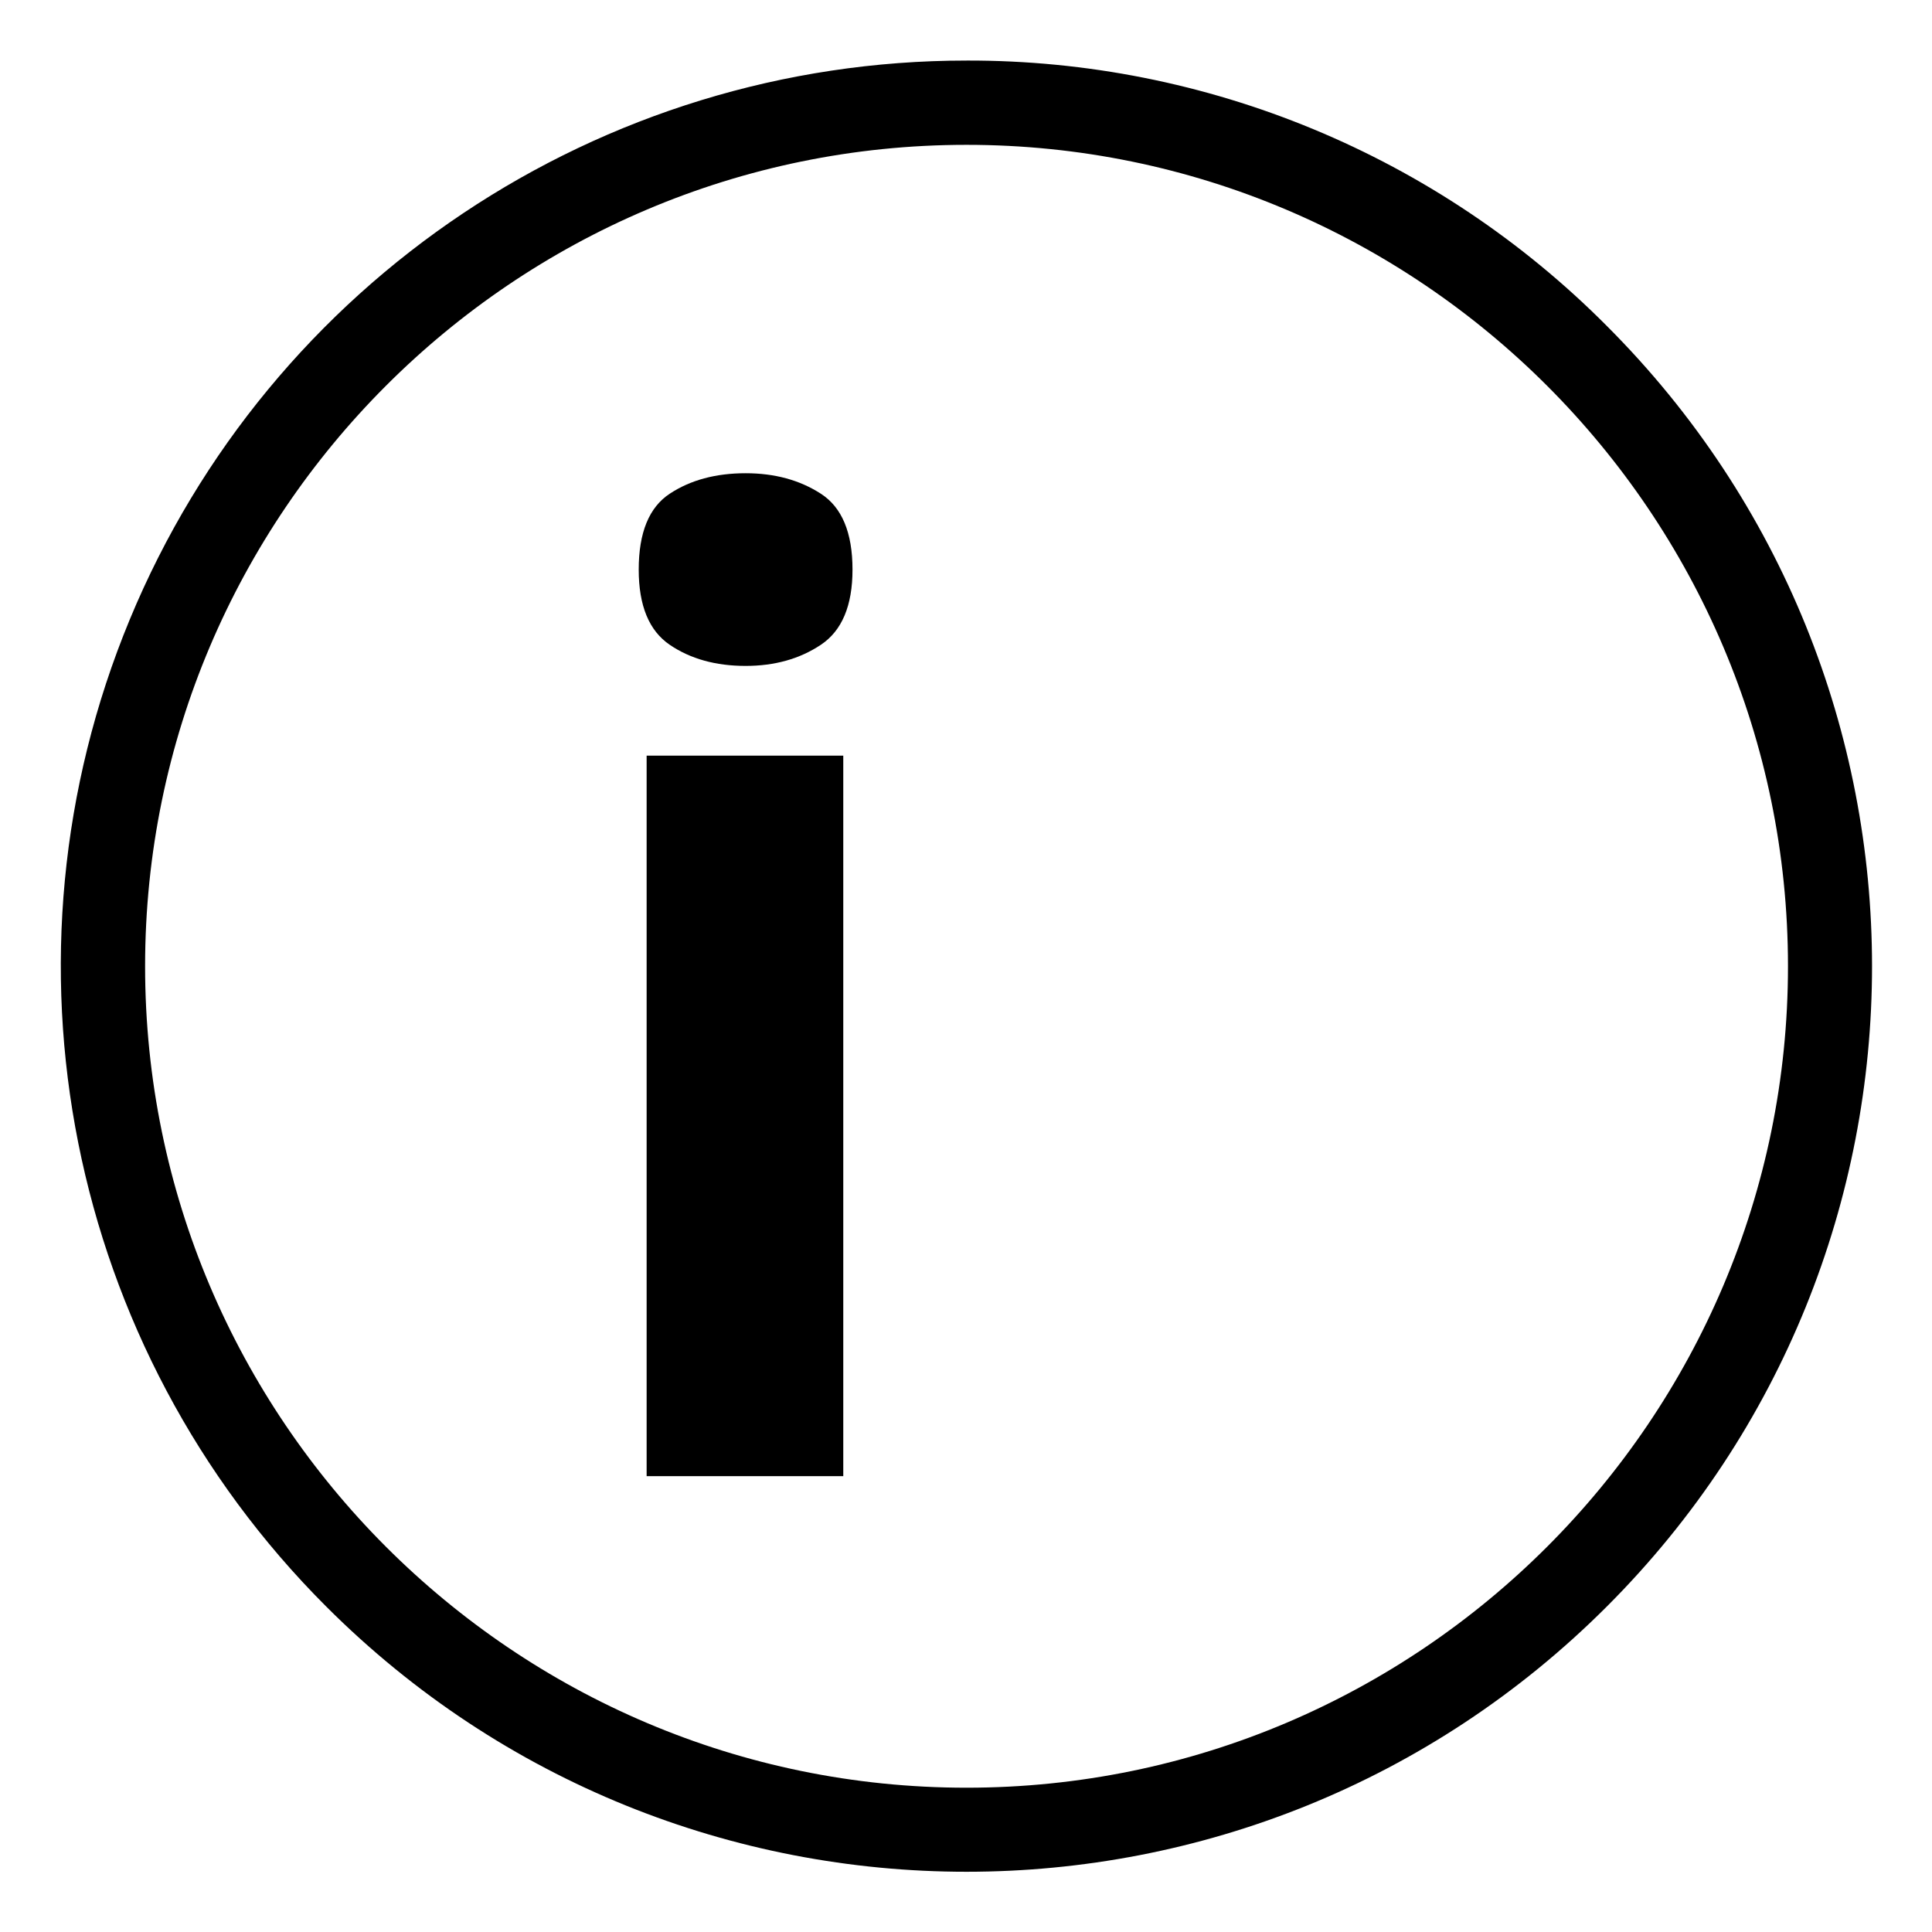
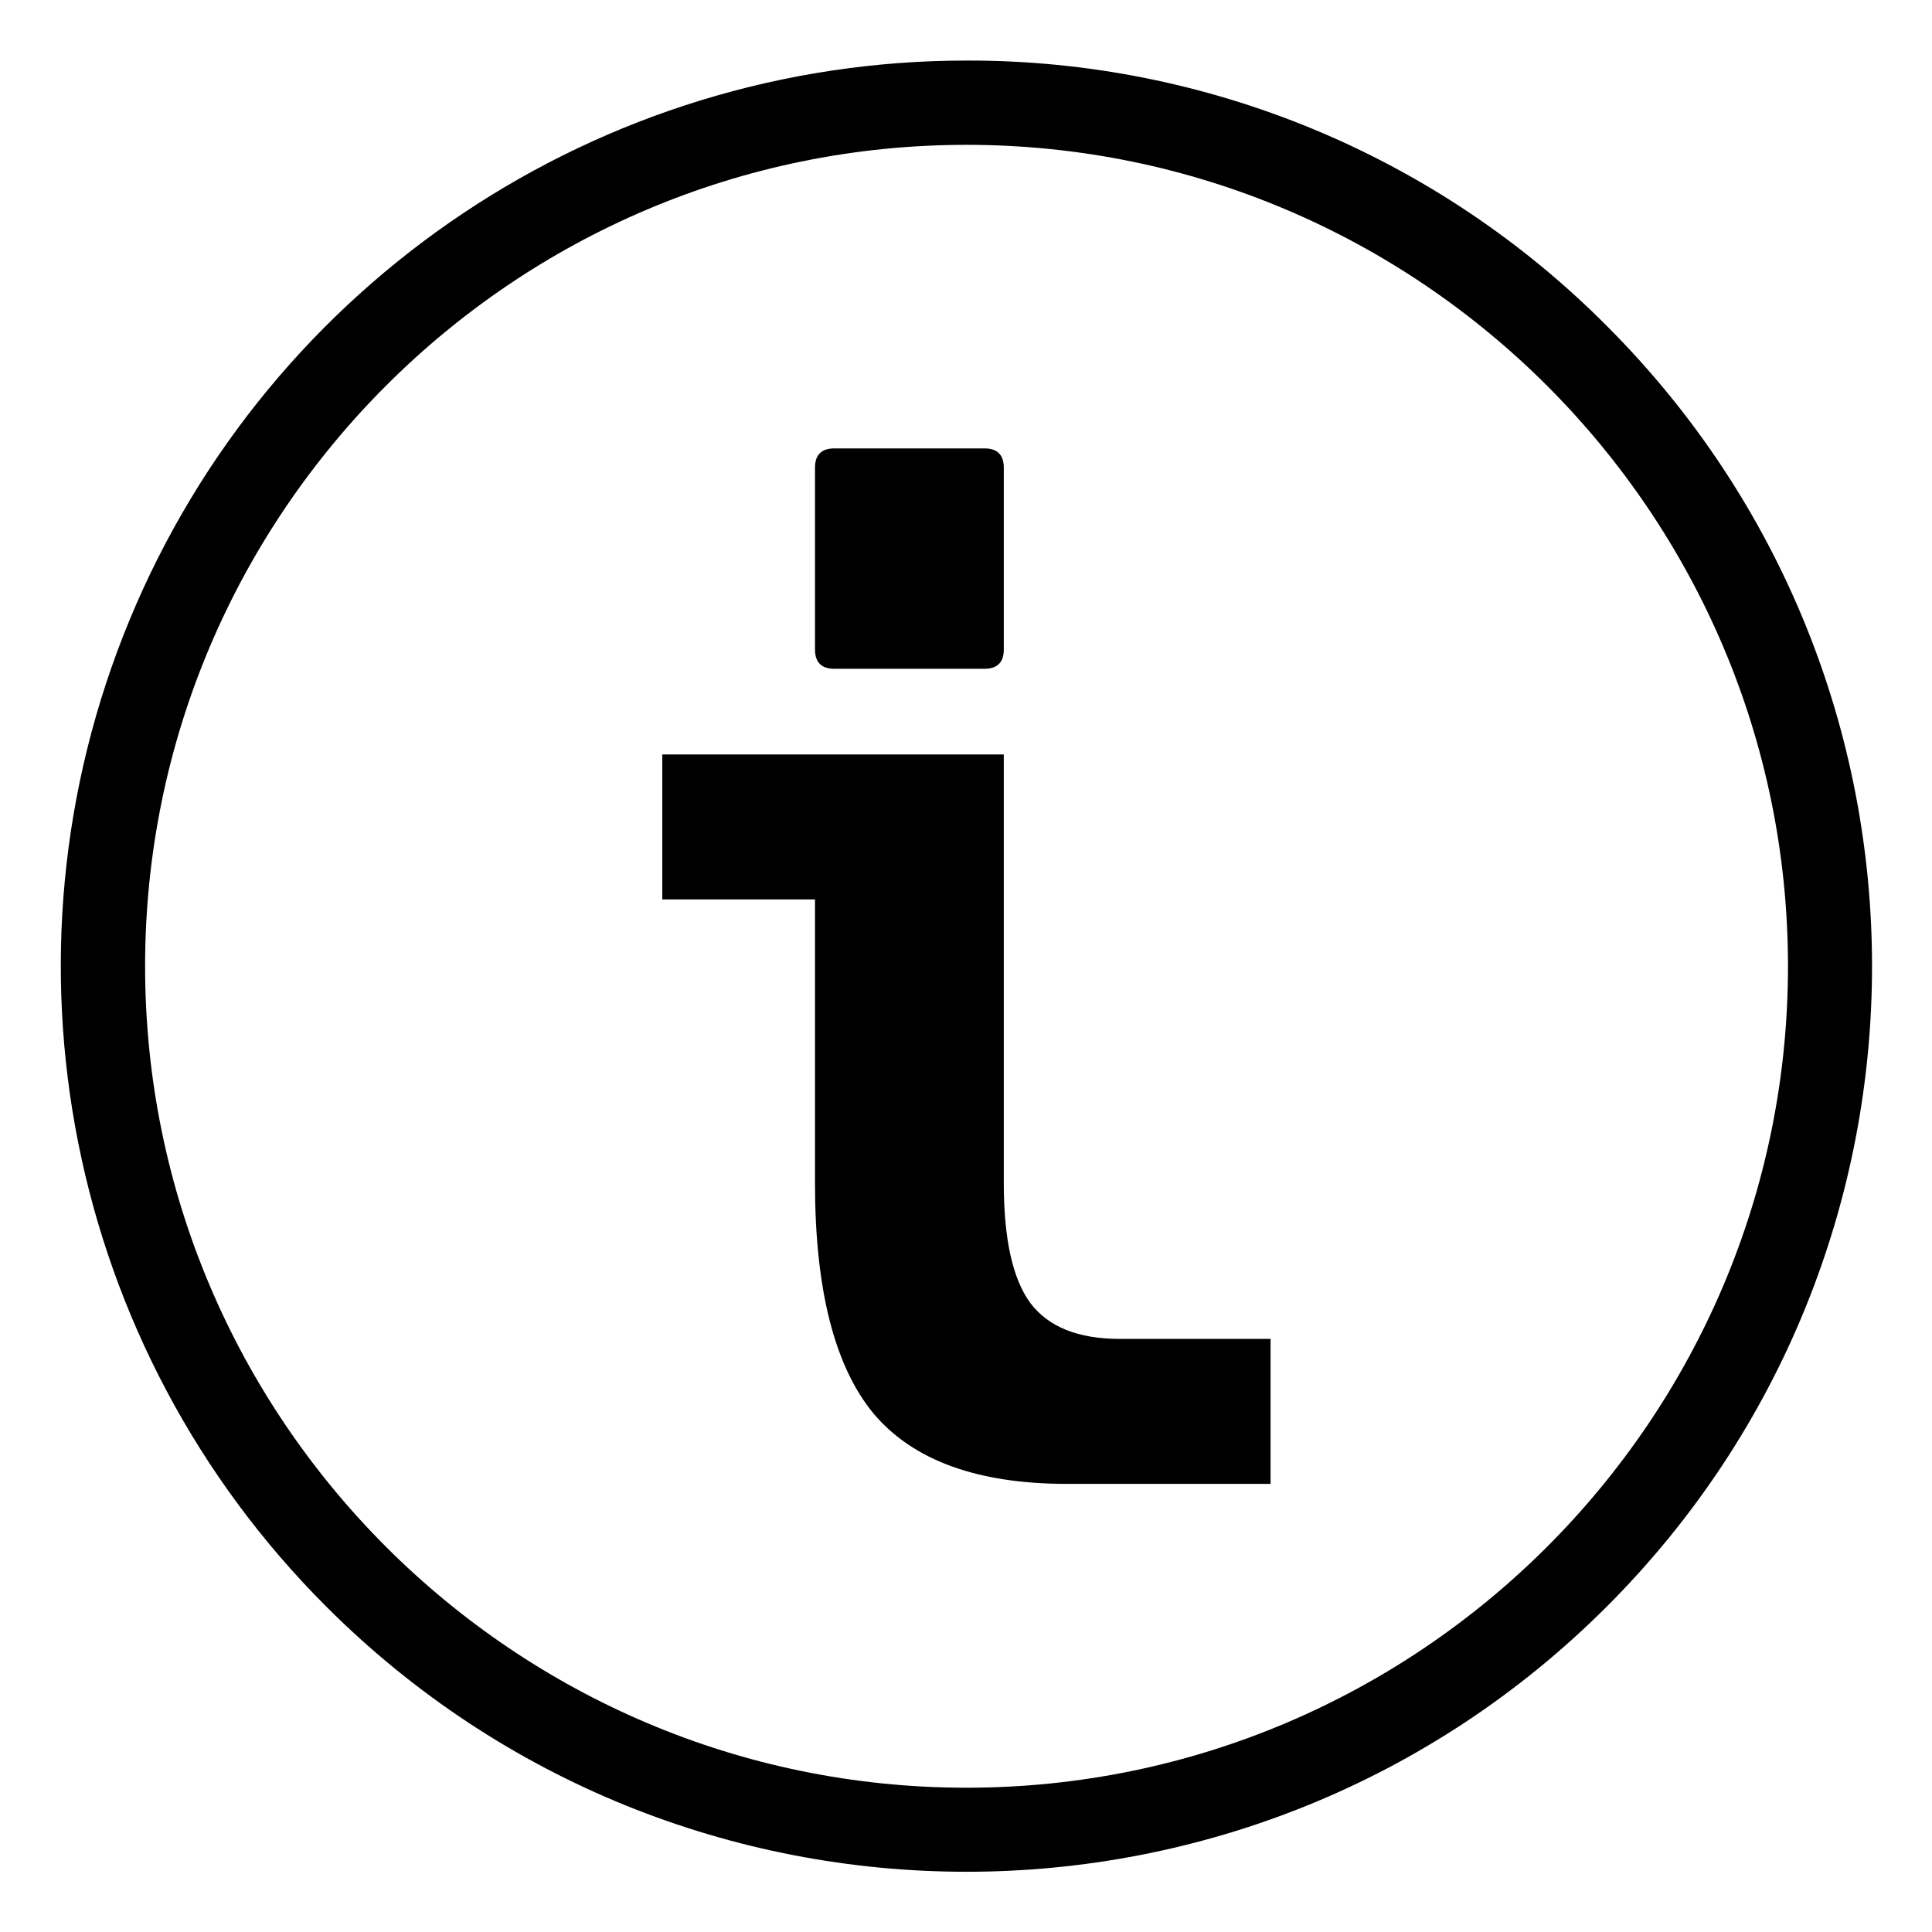
<svg xmlns="http://www.w3.org/2000/svg" width="572pt" height="572pt" version="1.1" viewBox="-18 -18 572.01 572">
  <path d="m268.16-0.074c-108.46-0.02-206.24 65.309-247.75 165.51-41.496 100.21-18.543 215.54 58.172 292.21 104.7 104.7 274.45 104.7 379.15 0s104.7-274.45 0-379.15c-50.168-50.453-118.43-78.746-189.58-78.574zm0 511.36c-134.07 0-243.2-109.13-243.2-243.21s109.13-243.2 243.2-243.2 243.21 109.13 243.21 243.2-109.13 243.21-243.21 243.21z" />
-   <text x="142.98" y="419.044" font-family="Hack" font-size="390.71px" font-weight="bold" letter-spacing="0px" stroke-width="9.768" word-spacing="0px" style="line-height:1.25" xml:space="preserve">
-     <tspan x="142.98" y="419.044" stroke-width="9.768">i</tspan>
-   </text>
+   <g stroke-width="9.768" aria-label="i">
+     <path d="m229.02 180q-5.723 0-5.723-5.723v-53.799q0-5.723 5.723-5.723h44.451q5.723 0 5.723 5.723v53.799q0 5.723-5.723 5.723zm68.87 241.33q-39.681 0-57.233-20.795-17.361-20.985-17.361-68.298v-83.942h-45.214v-42.925h101.11v126.87q0 24.801 7.822 35.484 8.013 10.683 26.518 10.683h44.642v42.925z" stroke-width="9.768" />
+   </g>
</svg>
